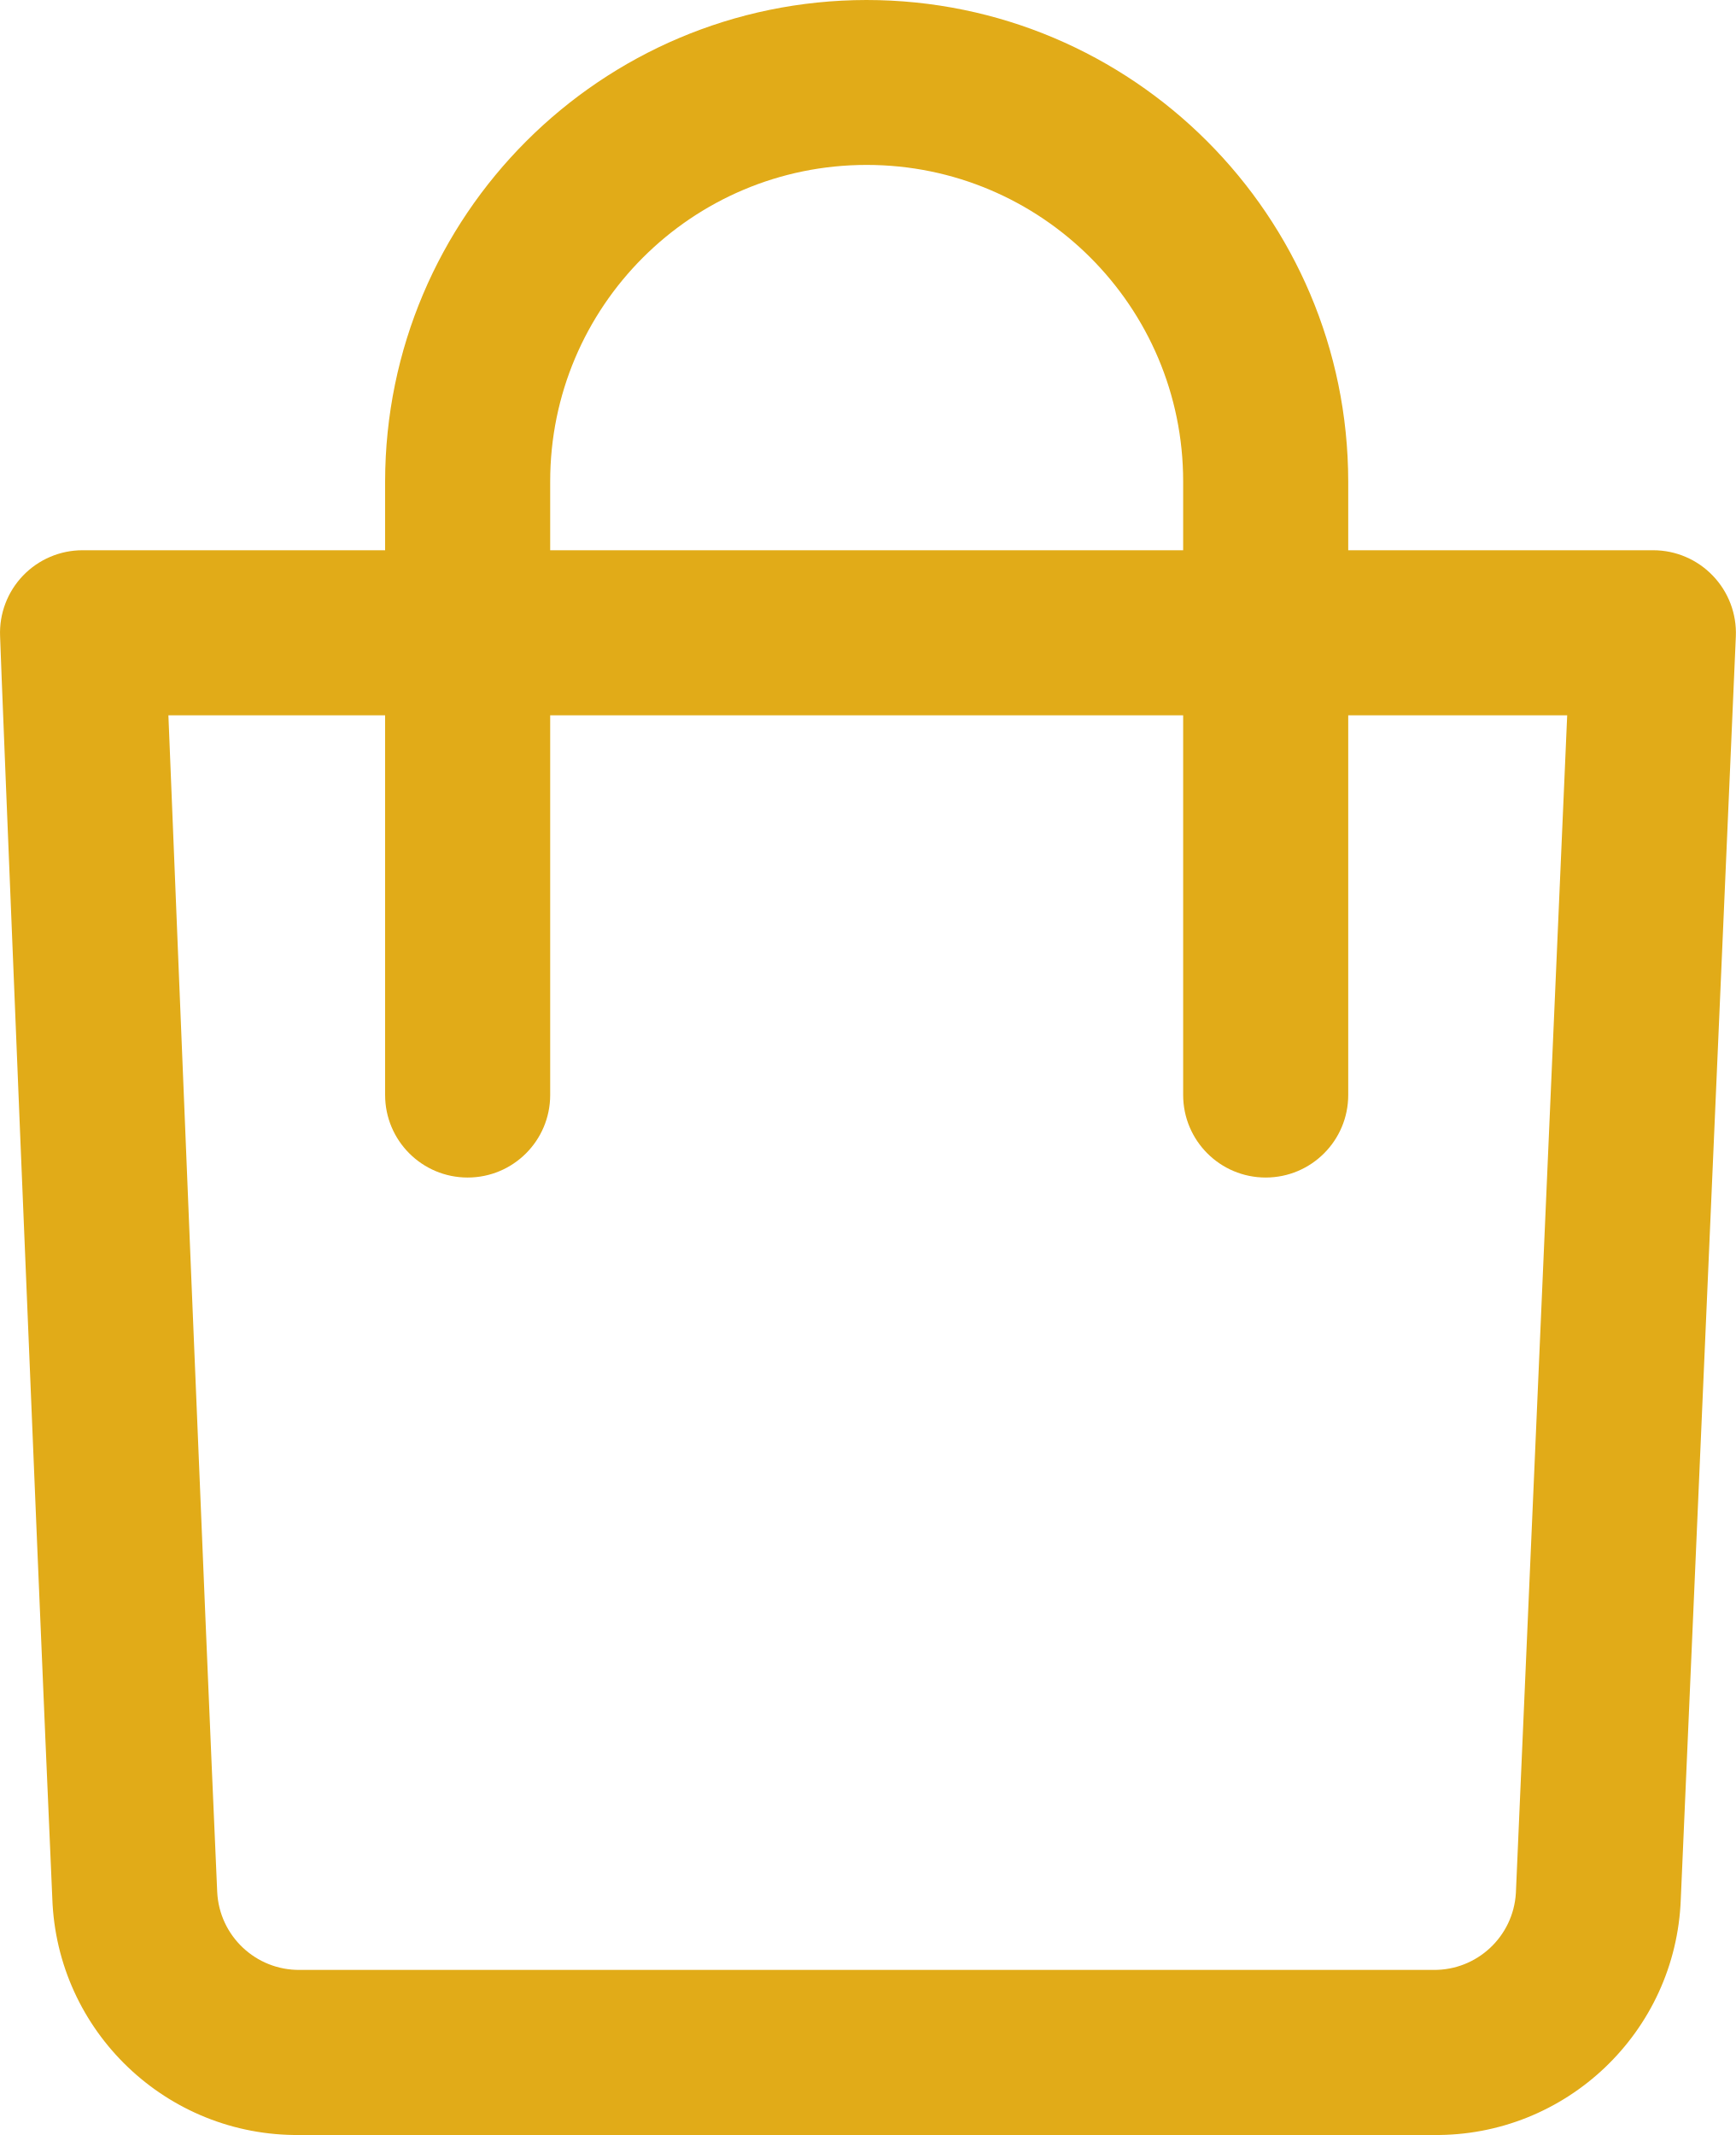
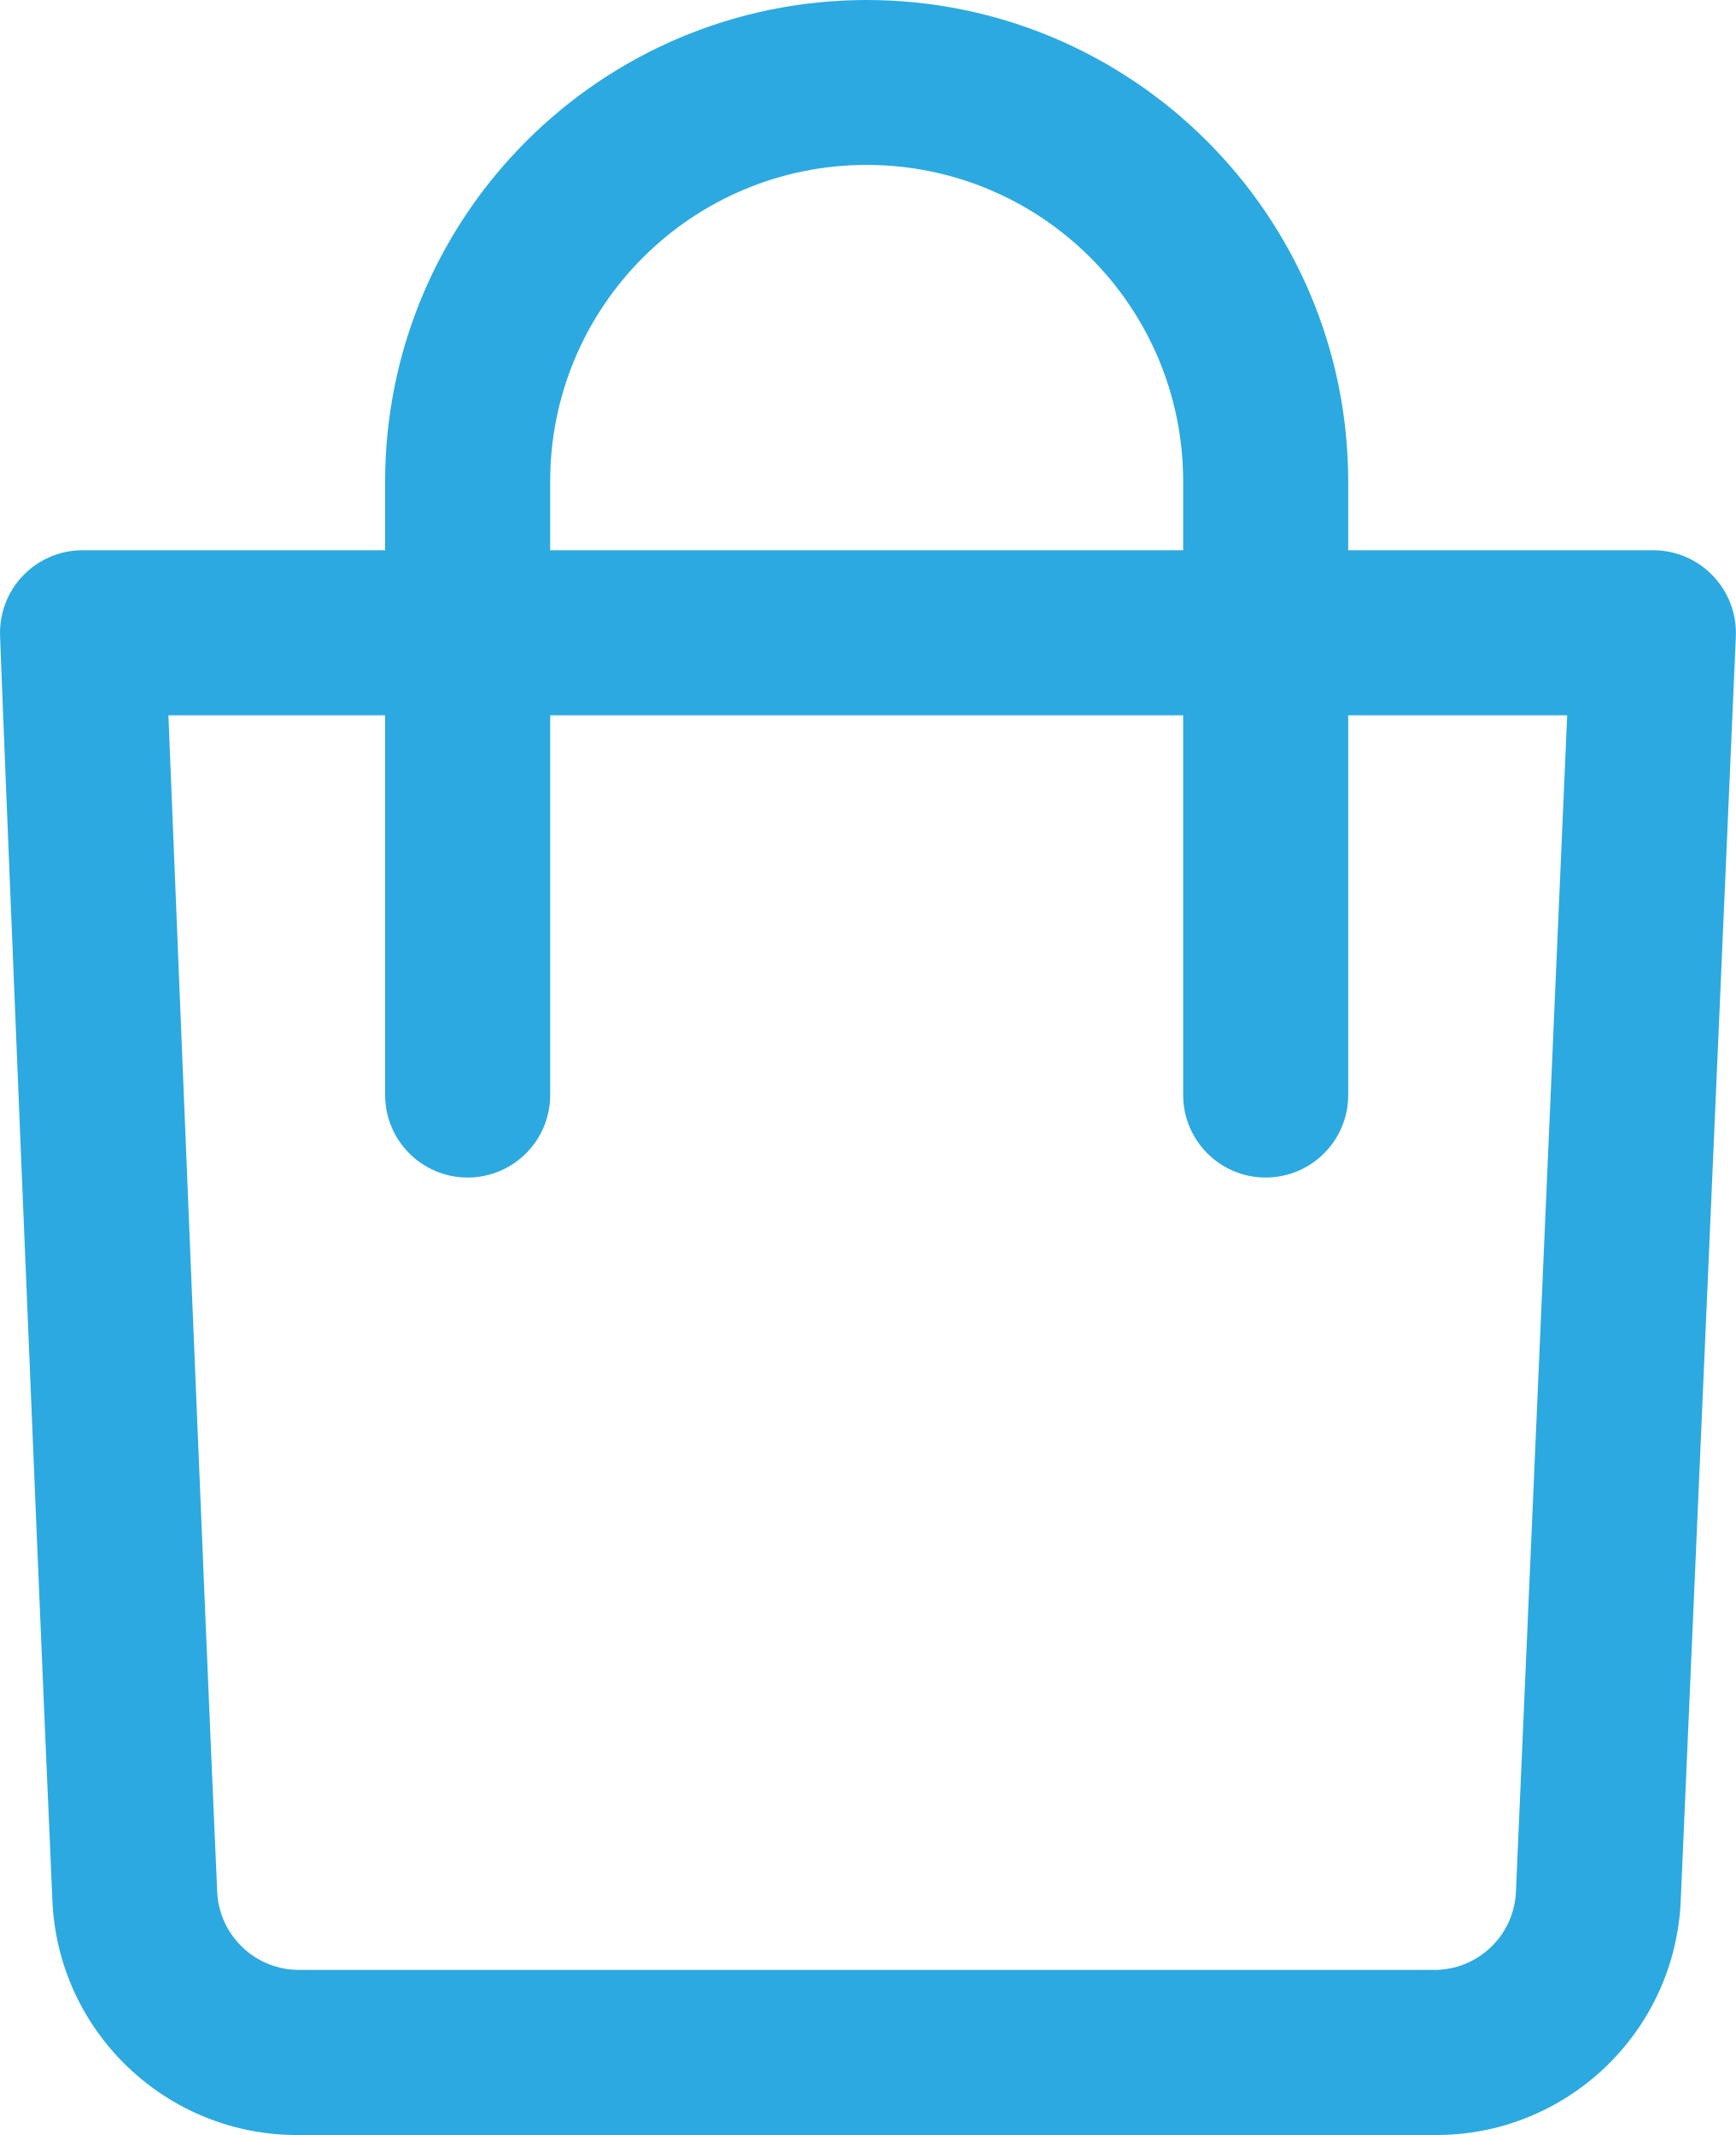
<svg xmlns="http://www.w3.org/2000/svg" width="20.843" height="25.632" viewBox="0 0 20.843 25.632">
  <g id="card" transform="translate(-47.834)">
    <g id="Group_2" data-name="Group 2" transform="translate(47.834 6.606)">
      <g id="Group_1" data-name="Group 1" transform="translate(0)">
-         <path id="Path_1" data-name="Path 1" d="M68.4,132.265a.991.991,0,0,0-.716-.306H48.825a.991.991,0,0,0-.99,1.031c0,.107.432,10.756.627,15.153a2.942,2.942,0,0,0,2.972,2.842H65.043a2.939,2.939,0,0,0,2.972-2.83l.661-15.162A.991.991,0,0,0,68.4,132.265ZM66.035,148.08a.981.981,0,0,1-.991.923H51.434a.983.983,0,0,1-.992-.935c-.16-3.593-.473-11.334-.586-14.127H66.651Z" transform="translate(-47.834 -131.959)" fill="#e1ab18" />
+         <path id="Path_1" data-name="Path 1" d="M68.4,132.265a.991.991,0,0,0-.716-.306H48.825a.991.991,0,0,0-.99,1.031c0,.107.432,10.756.627,15.153a2.942,2.942,0,0,0,2.972,2.842H65.043a2.939,2.939,0,0,0,2.972-2.83l.661-15.162A.991.991,0,0,0,68.4,132.265ZM66.035,148.08a.981.981,0,0,1-.991.923H51.434a.983.983,0,0,1-.992-.935c-.16-3.593-.473-11.334-.586-14.127H66.651Z" transform="translate(-47.834 -131.959)" fill="#2CA9E0" />
      </g>
    </g>
    <g id="Group_4" data-name="Group 4" transform="translate(52.458)">
      <g id="Group_3" data-name="Group 3" transform="translate(0)">
-         <path id="Path_2" data-name="Path 2" d="M145.988,0a5.787,5.787,0,0,0-5.78,5.78v7.366a.991.991,0,1,0,1.982,0V5.78a3.8,3.8,0,1,1,7.6,0v7.366a.991.991,0,0,0,1.982,0V5.78A5.787,5.787,0,0,0,145.988,0Z" transform="translate(-140.208)" fill="#e1ab18" />
+         <path id="Path_2" data-name="Path 2" d="M145.988,0a5.787,5.787,0,0,0-5.78,5.78v7.366a.991.991,0,1,0,1.982,0V5.78a3.8,3.8,0,1,1,7.6,0v7.366a.991.991,0,0,0,1.982,0V5.78A5.787,5.787,0,0,0,145.988,0Z" transform="translate(-140.208)" fill="#2CA9E0" />
      </g>
    </g>
  </g>
</svg>
